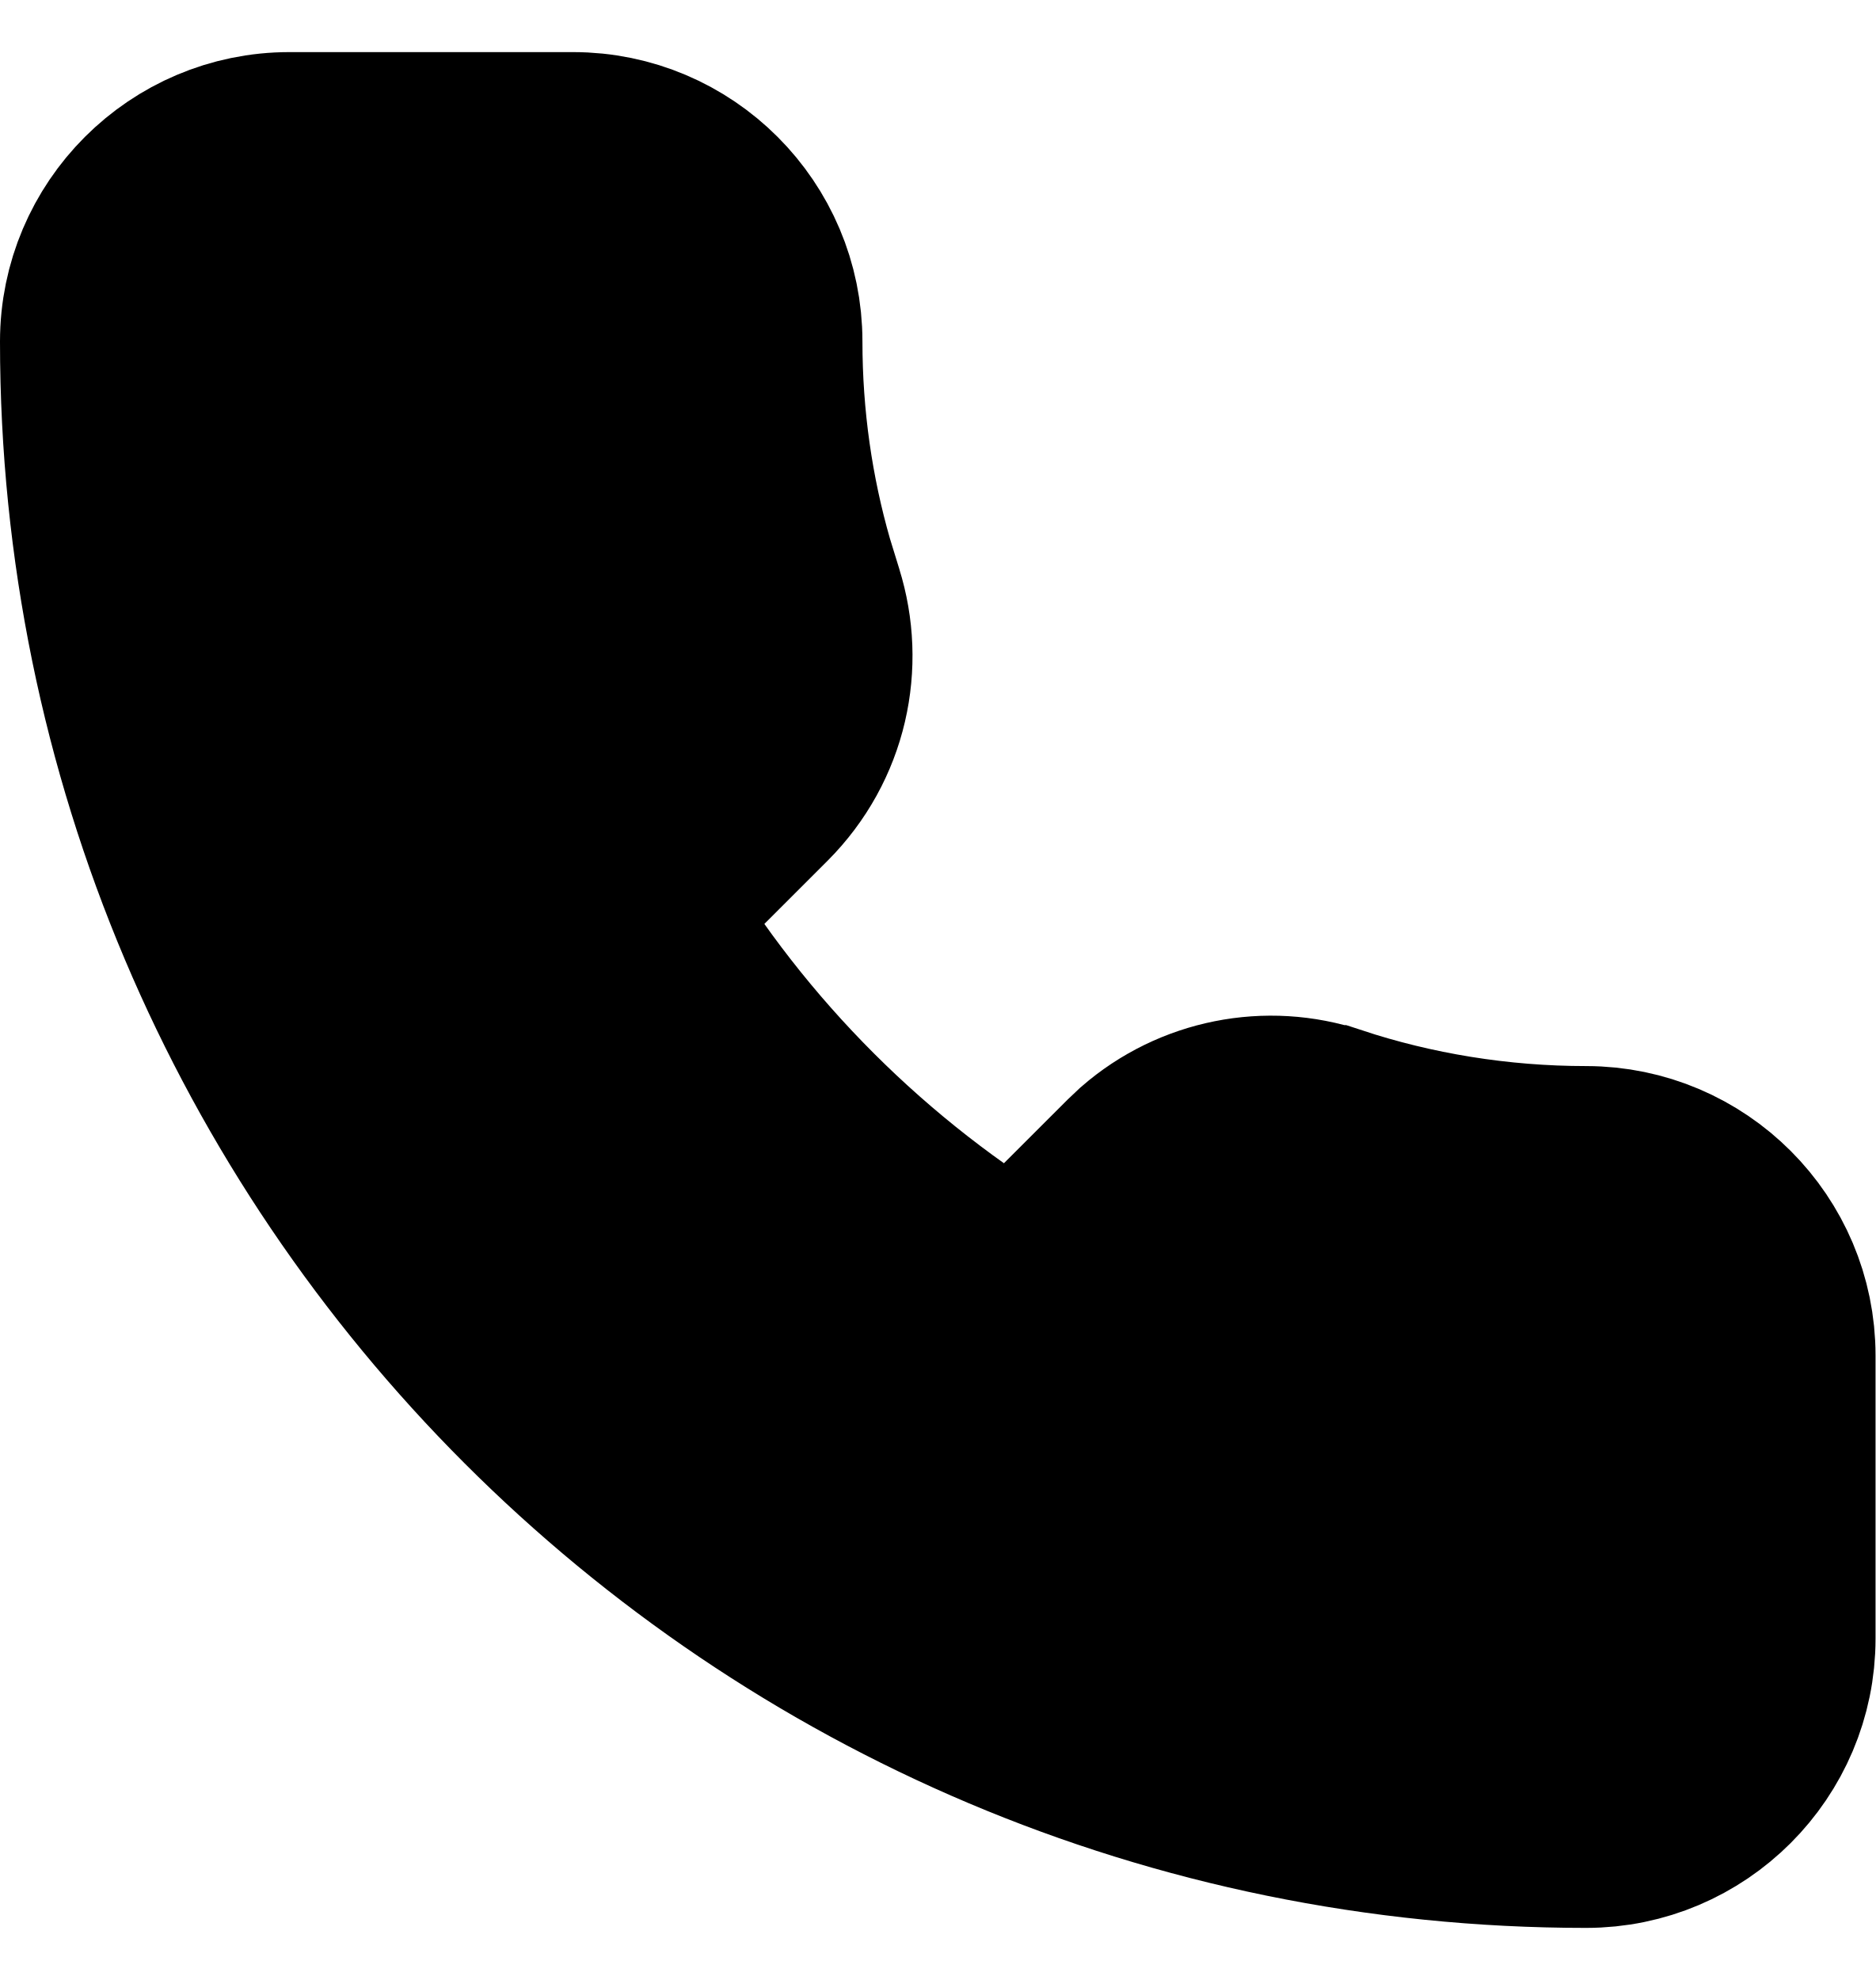
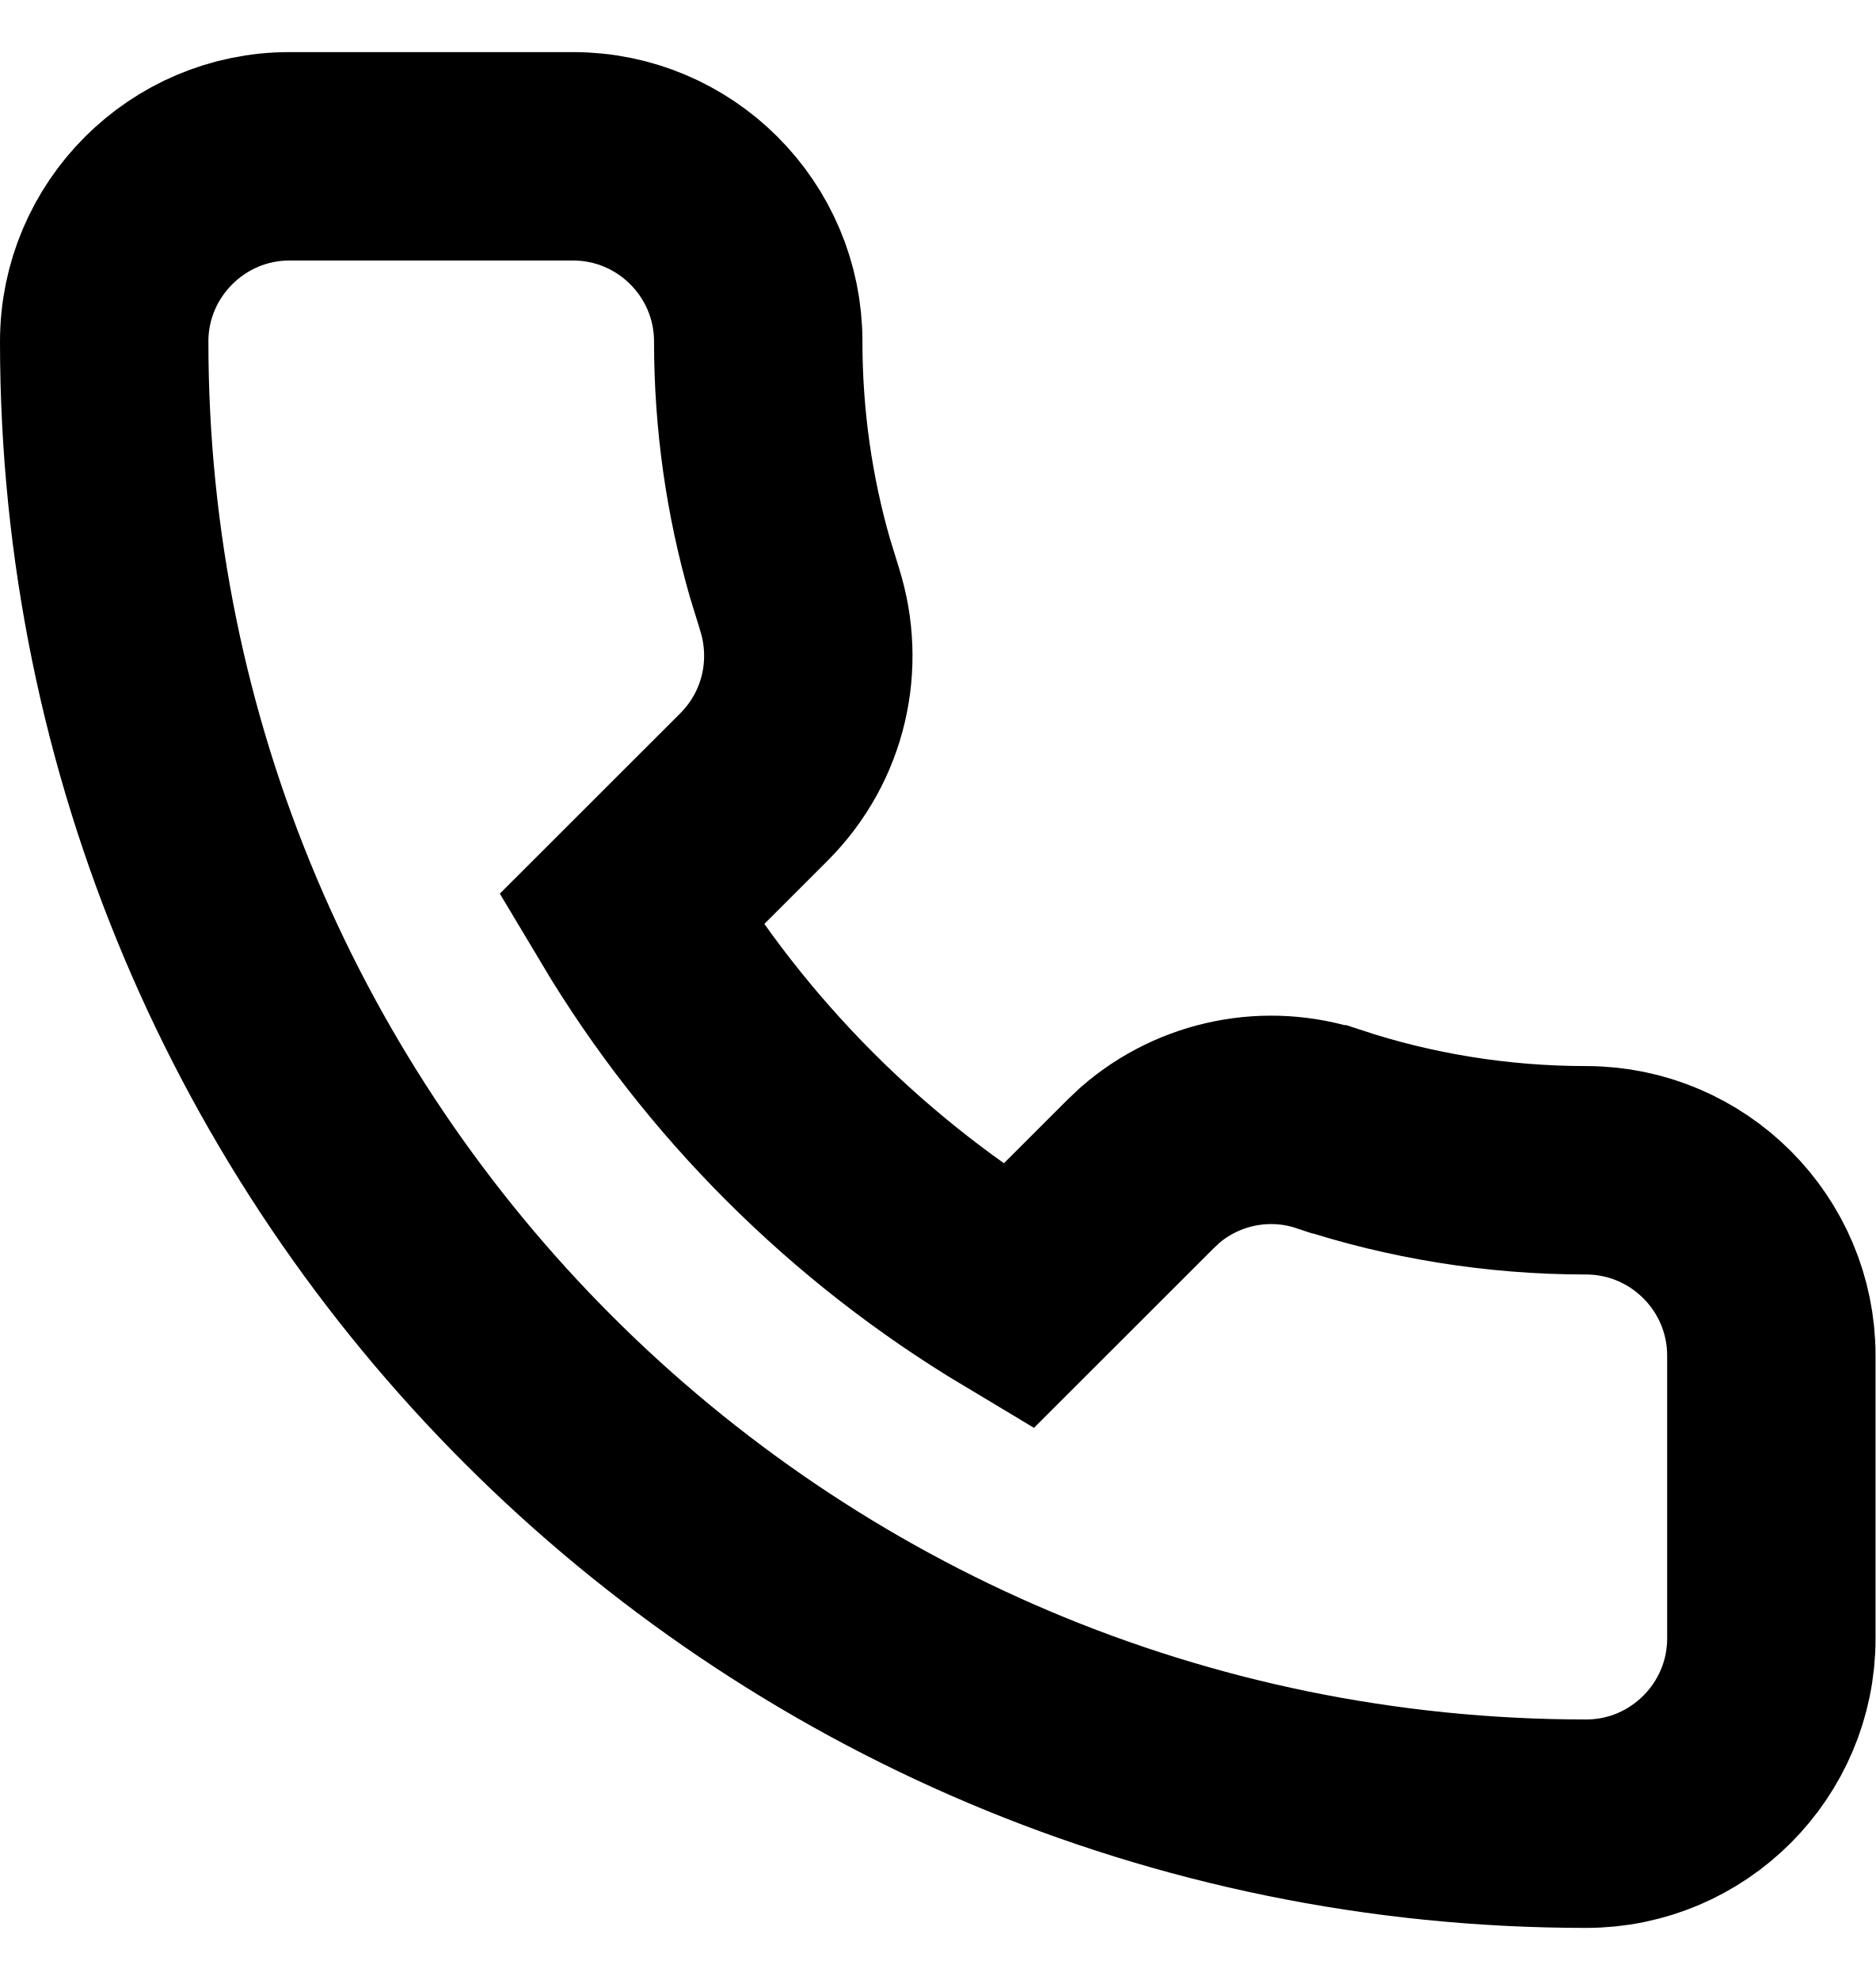
- <svg xmlns="http://www.w3.org/2000/svg" viewBox="0 0 18 19" fill="fill-current" class="stroke-current">
+ <svg xmlns="http://www.w3.org/2000/svg" viewBox="0 0 18 19" fill="none" class="stroke-current">
  <path d="M5.5 1.5C6.48 1.5 7.277 2.297 7.277 3.277C7.277 4.034 7.384 4.763 7.581 5.449L7.671 5.741L7.675 5.755C7.867 6.367 7.726 7.062 7.233 7.555L6.055 8.732C6.963 10.253 8.243 11.53 9.768 12.443L10.945 11.267L11.037 11.18C11.509 10.77 12.166 10.639 12.758 10.837H12.759C13.529 11.091 14.365 11.23 15.223 11.23C16.203 11.231 17 12.028 17 13.008V15.723C17 16.702 16.202 17.5 15.223 17.5C7.367 17.5 1 11.133 1 3.277C1 2.298 1.798 1.5 2.777 1.5H5.5Z" stroke="currentColor" stroke-width="2" />
</svg>
